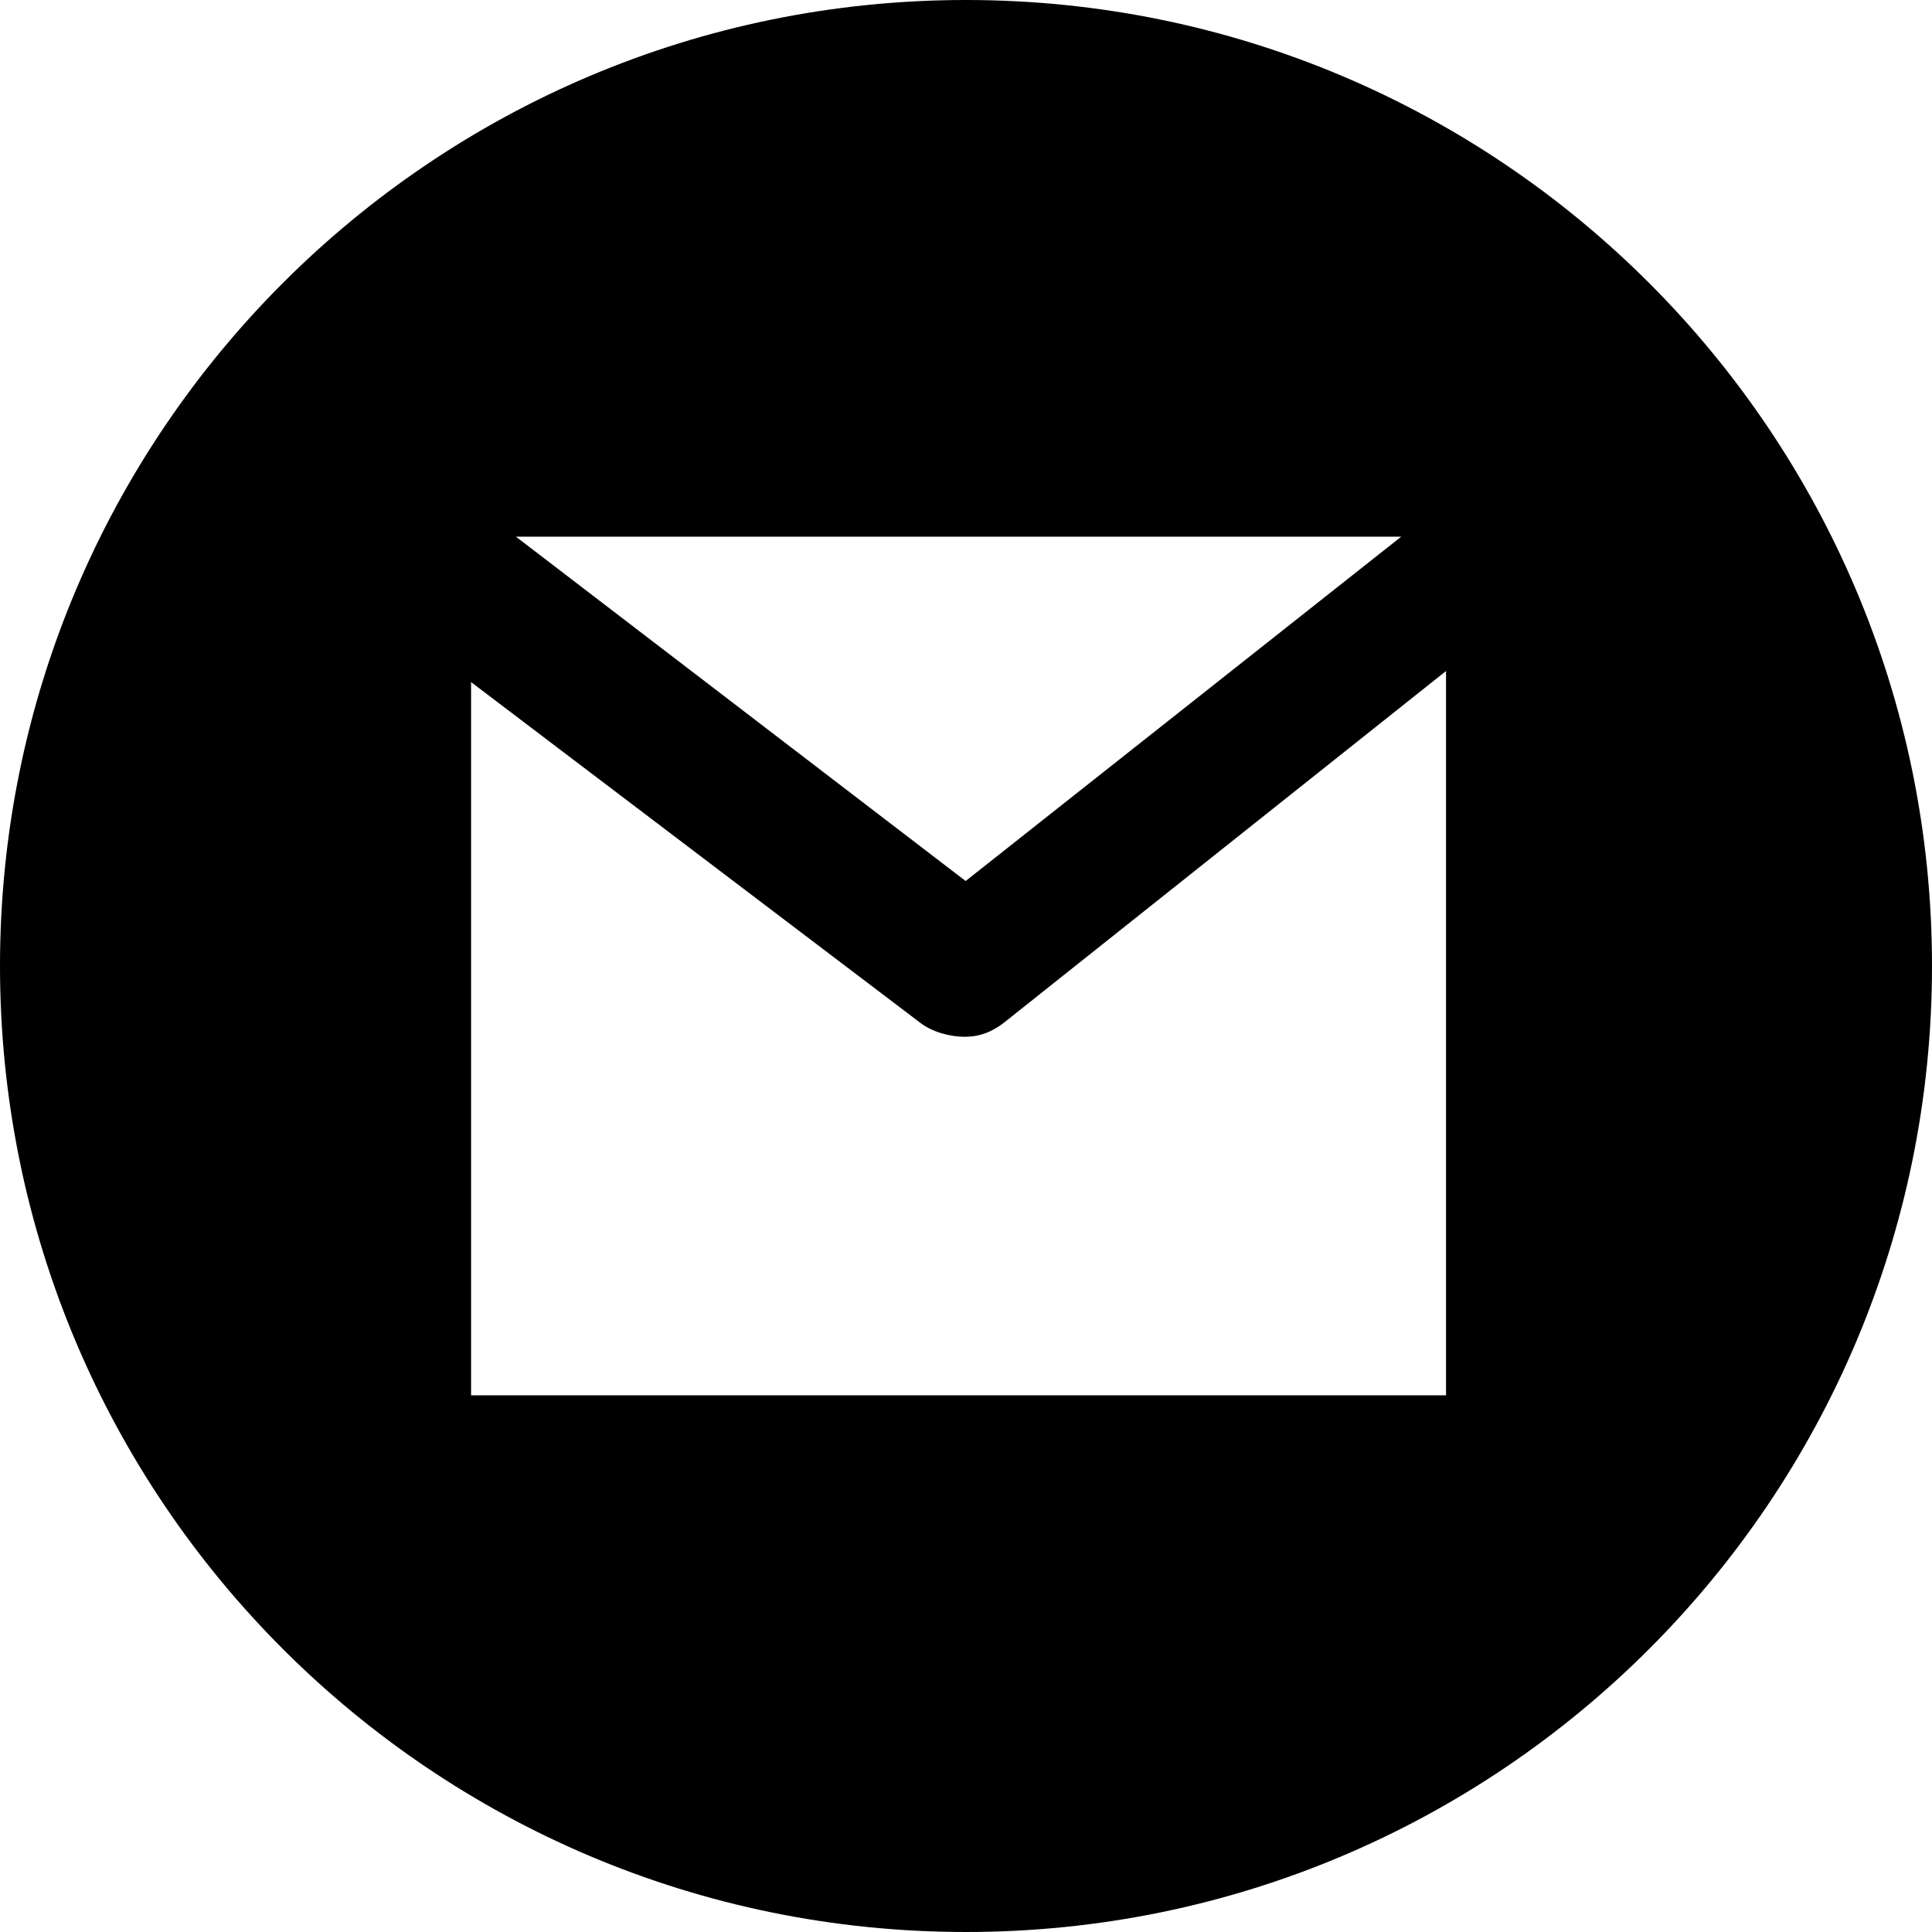
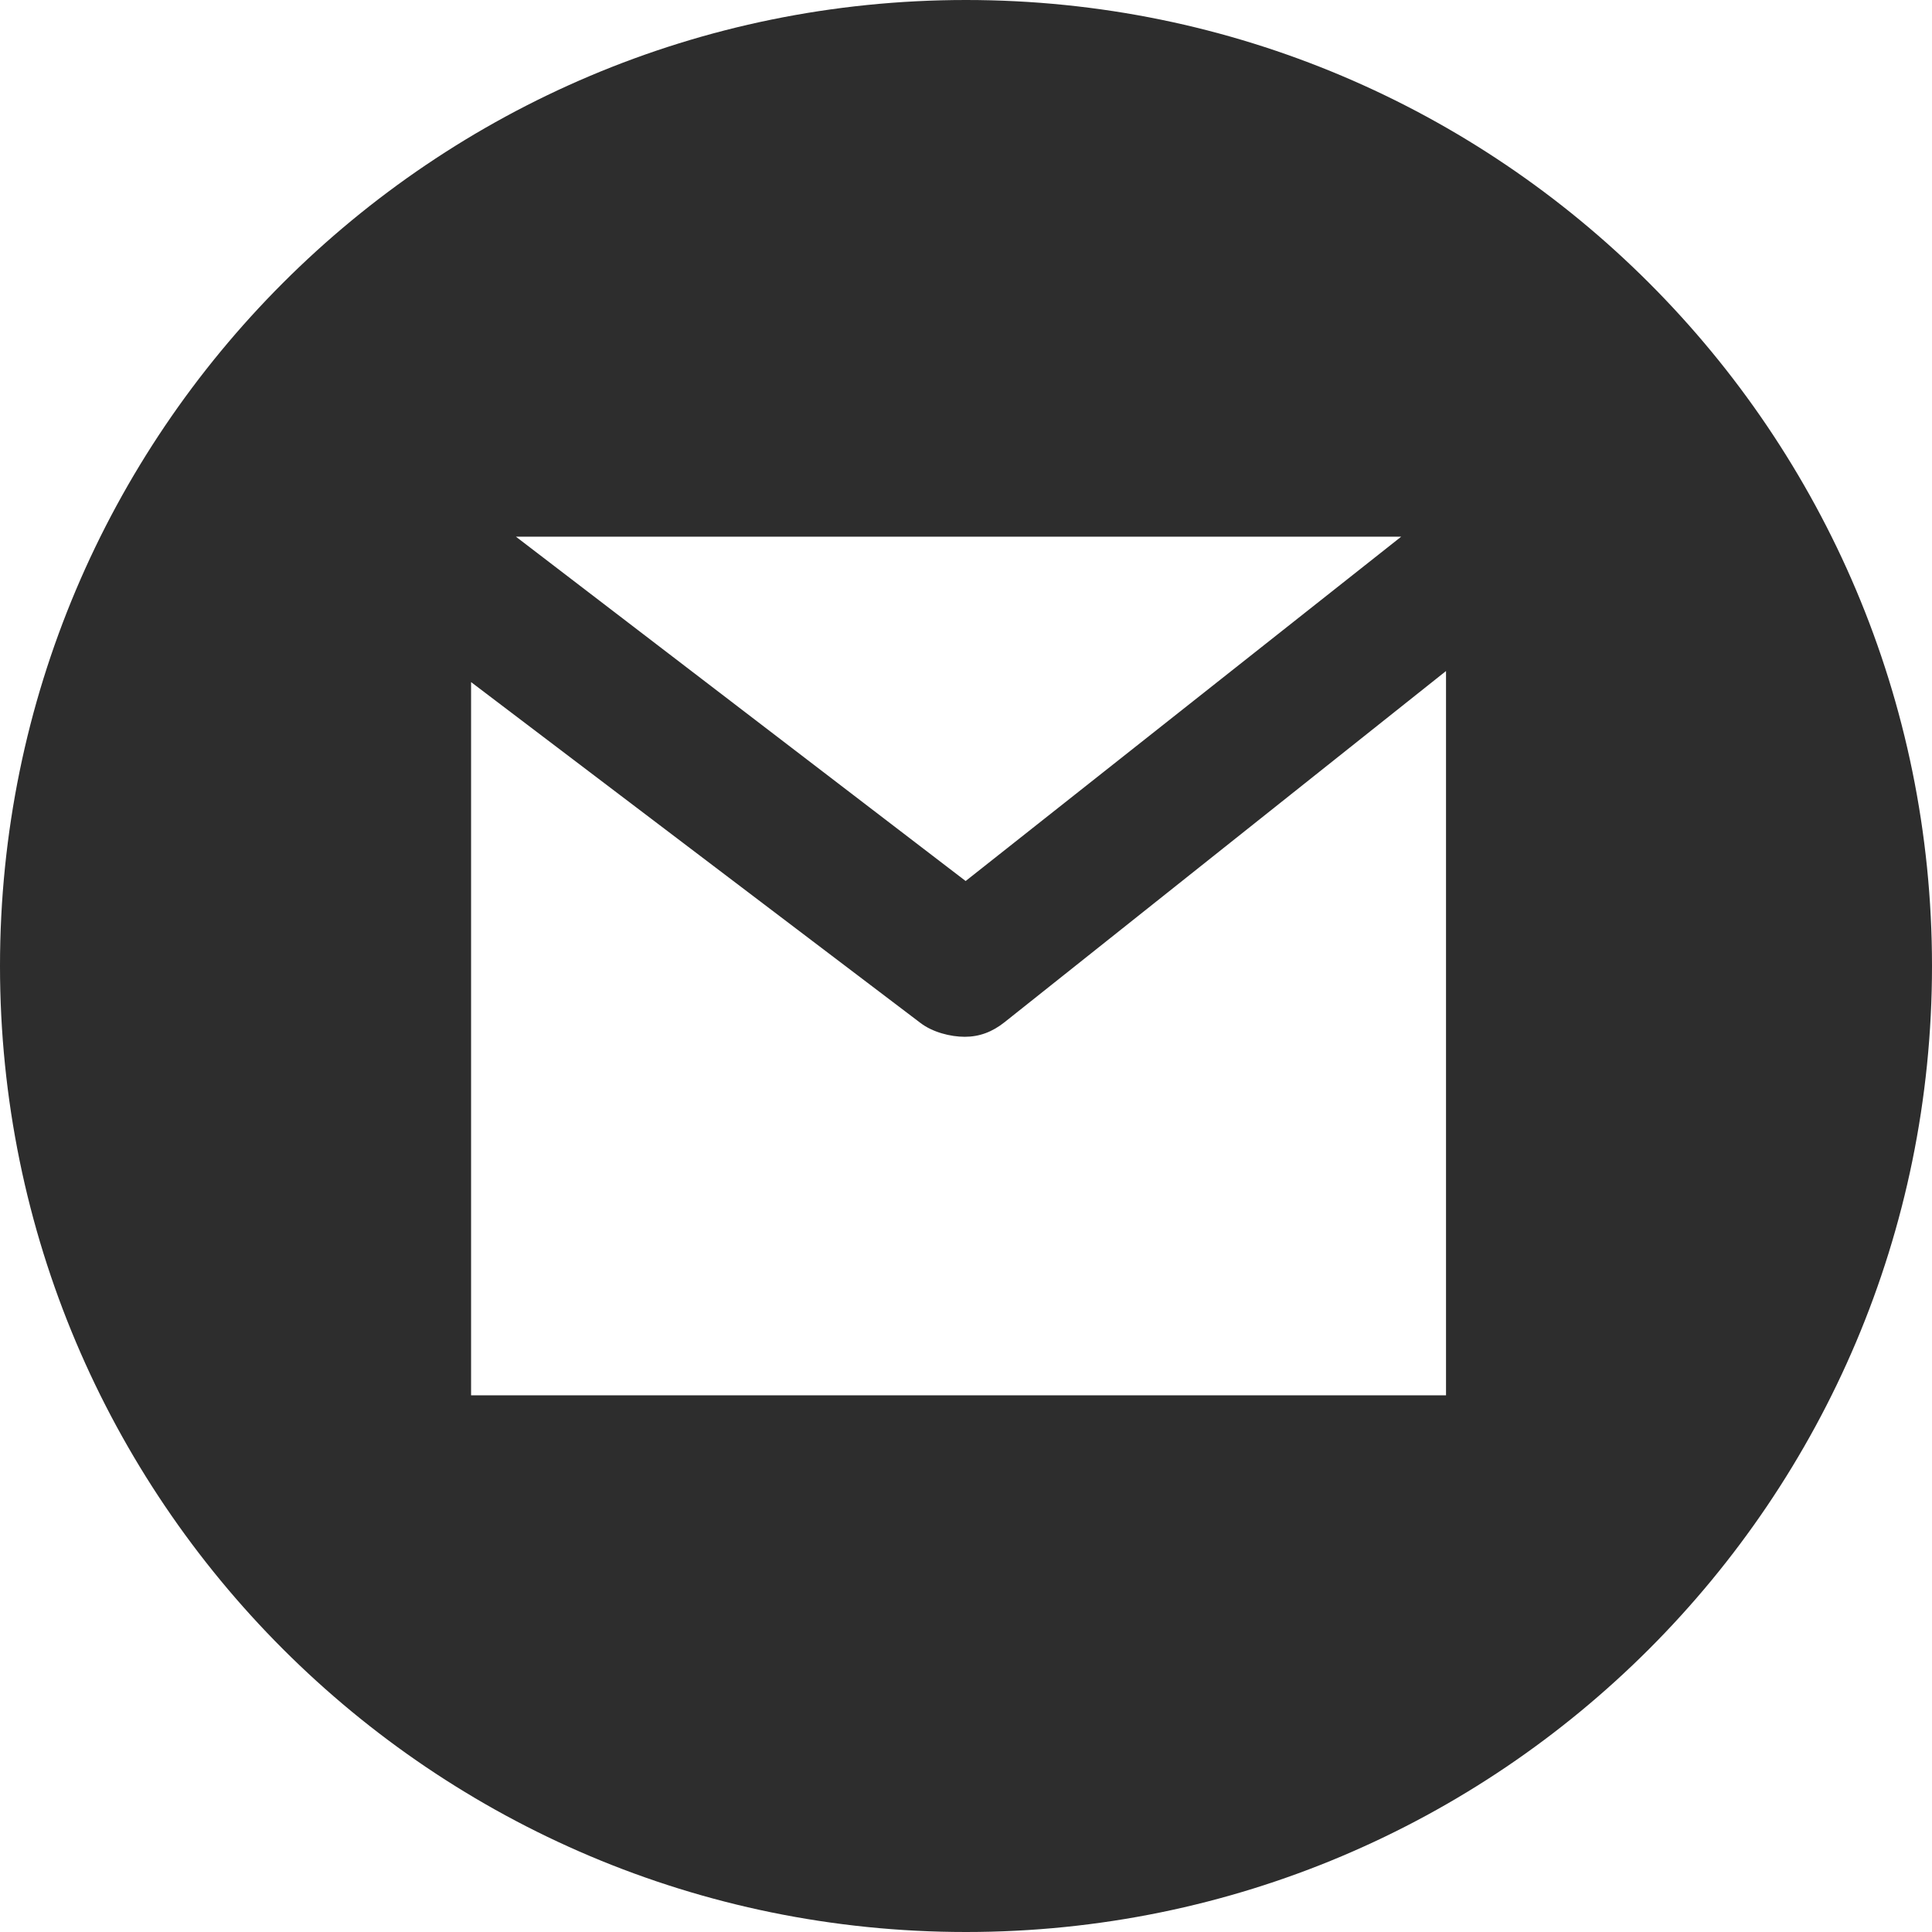
- <svg xmlns="http://www.w3.org/2000/svg" version="1.1" id="Capa_1" x="0px" y="0px" viewBox="0 0 216 216" style="enable-background:new 0 0 216 216;" xml:space="preserve">
+ <svg xmlns="http://www.w3.org/2000/svg" version="1.1" id="Capa_1" x="0px" y="0px" viewBox="0 0 216 216" style="enable-background:new 0 0 216 216;" xml:space="preserve" fill="rgb(45, 45, 45)">
  <path d="M108,0C48.353,0,0,48.353,0,108s48.353,108,108,108s108-48.353,108-108S167.647,0,108,0z M156.657,60L107.96,98.498  L57.679,60H156.657z M161.667,156h-109V76.259l50.244,38.11c1.347,1.03,3.34,1.545,4.947,1.545c1.645,0,3.073-0.54,4.435-1.616  l49.374-39.276V156z" />
  <g>
</g>
  <g>
</g>
  <g>
</g>
  <g>
</g>
  <g>
</g>
  <g>
</g>
  <g>
</g>
  <g>
</g>
  <g>
</g>
  <g>
</g>
  <g>
</g>
  <g>
</g>
  <g>
</g>
  <g>
</g>
  <g>
</g>
</svg>
